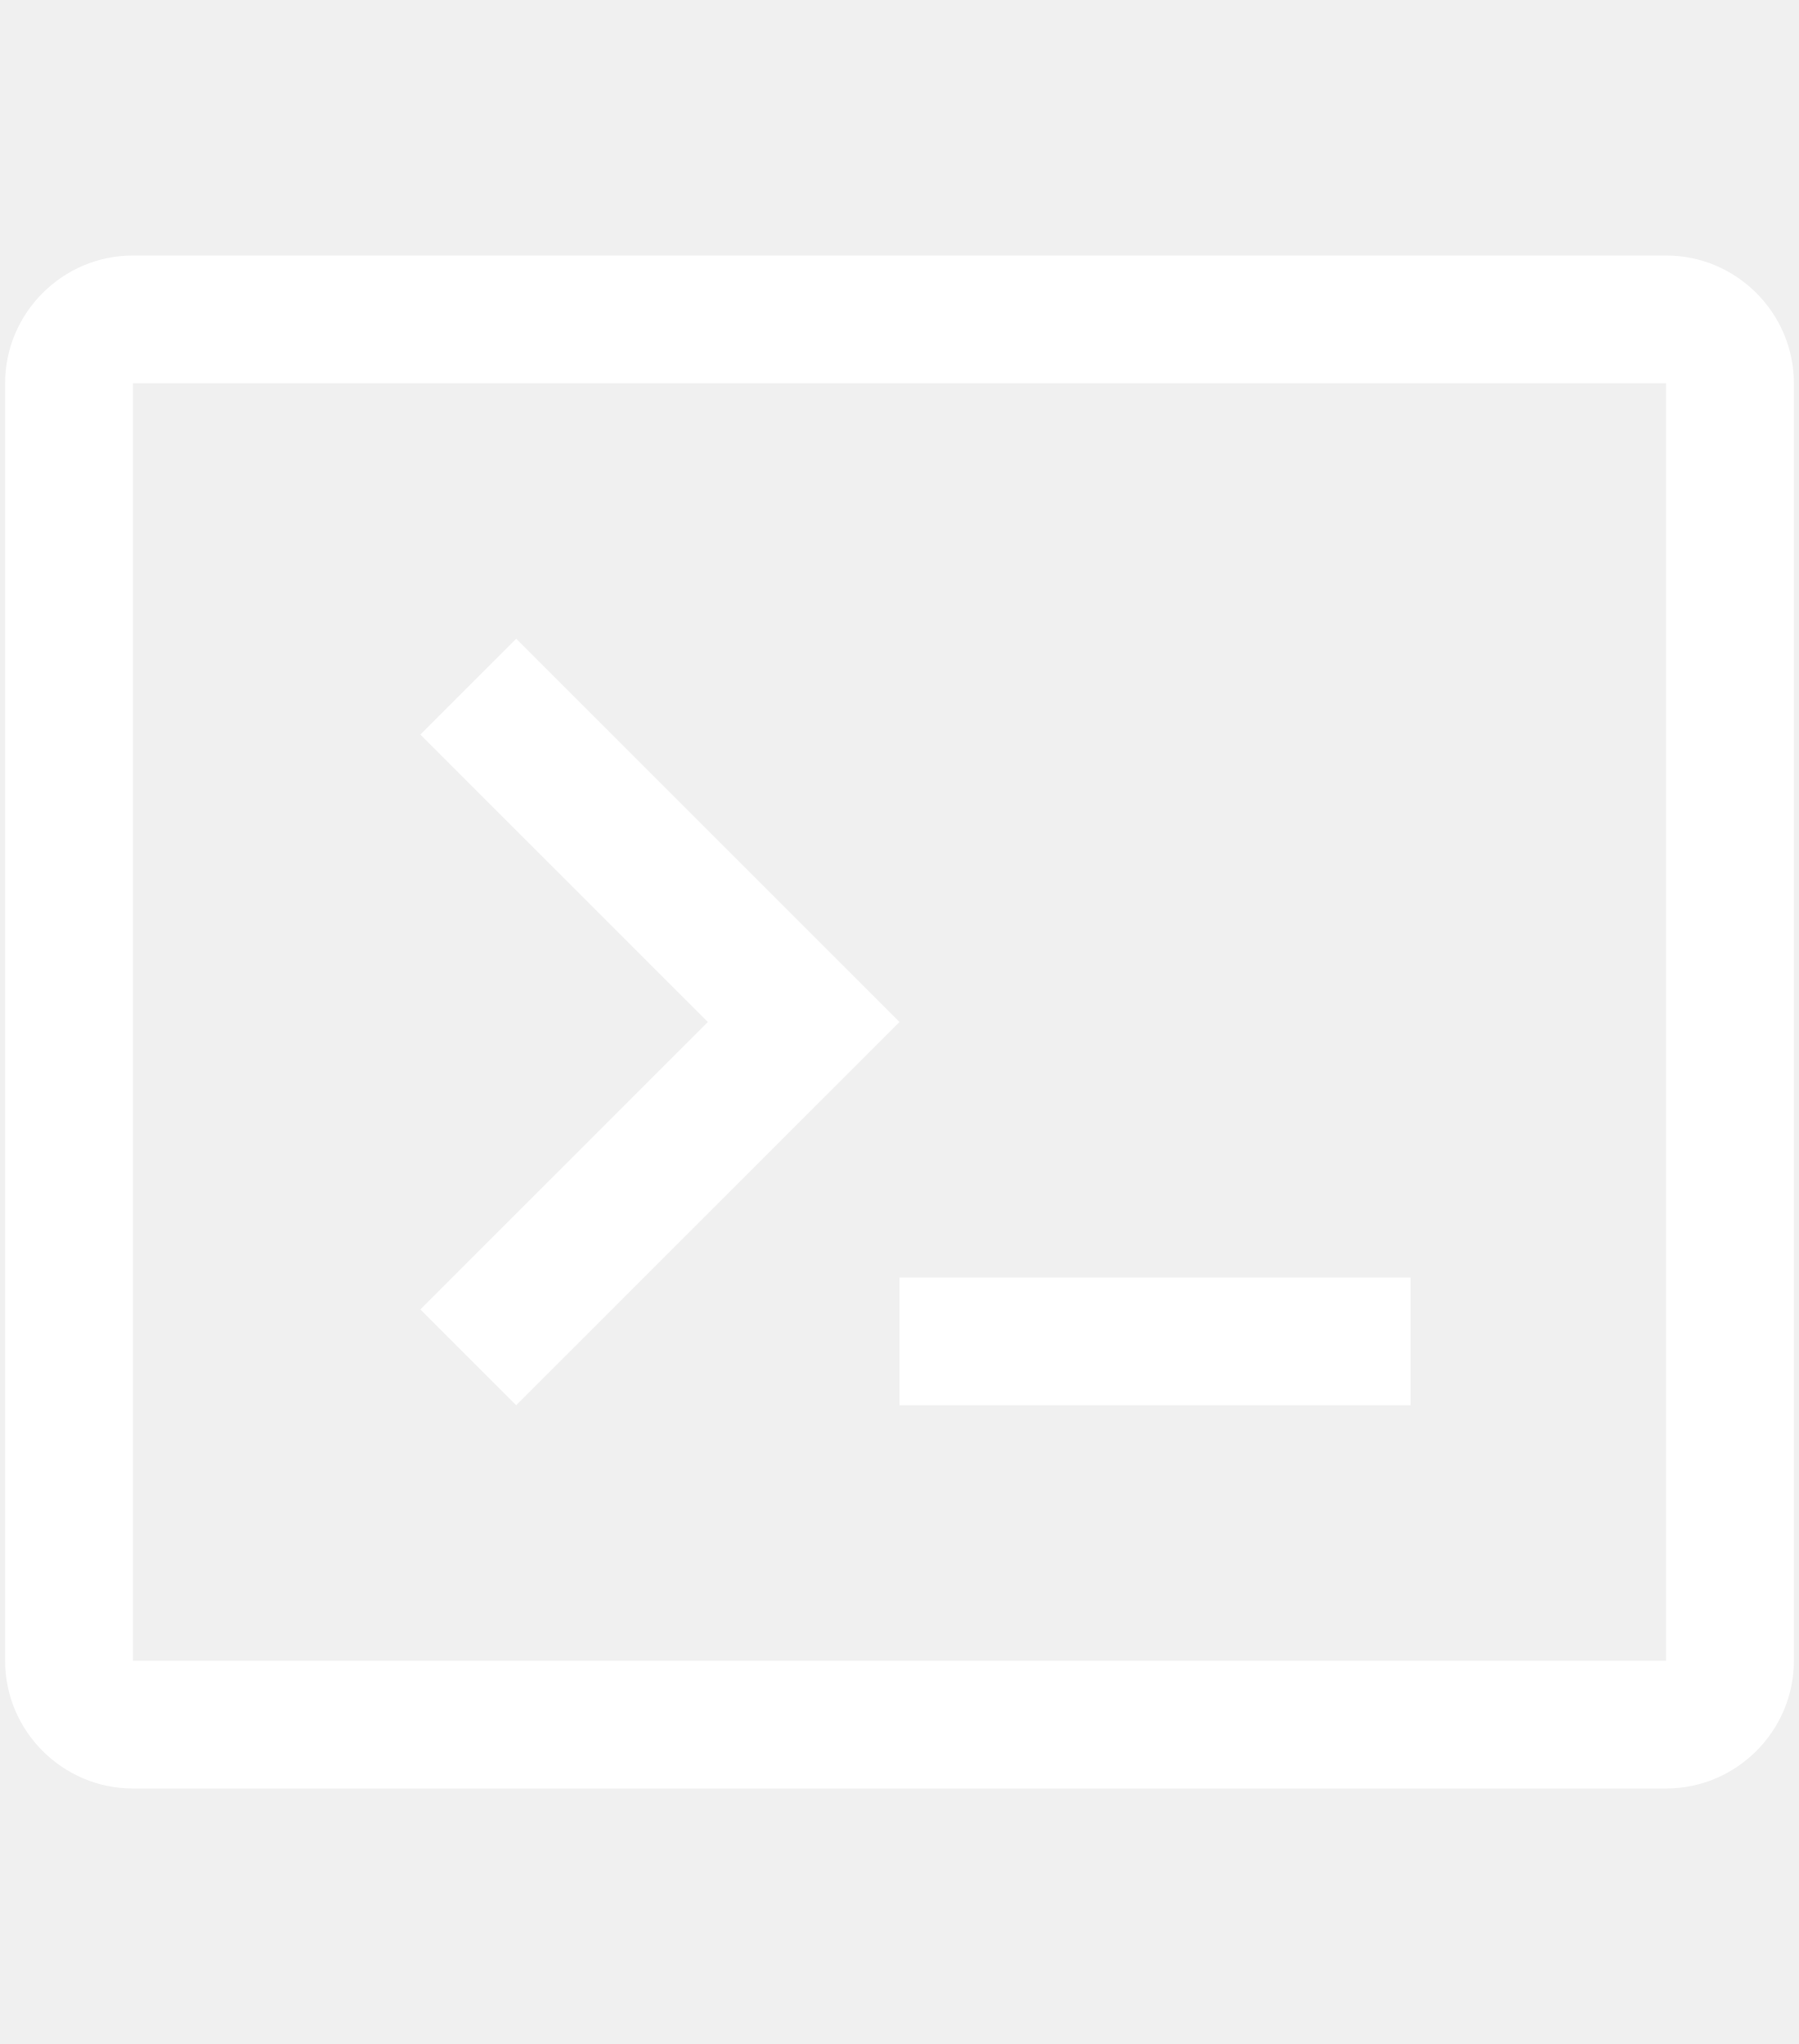
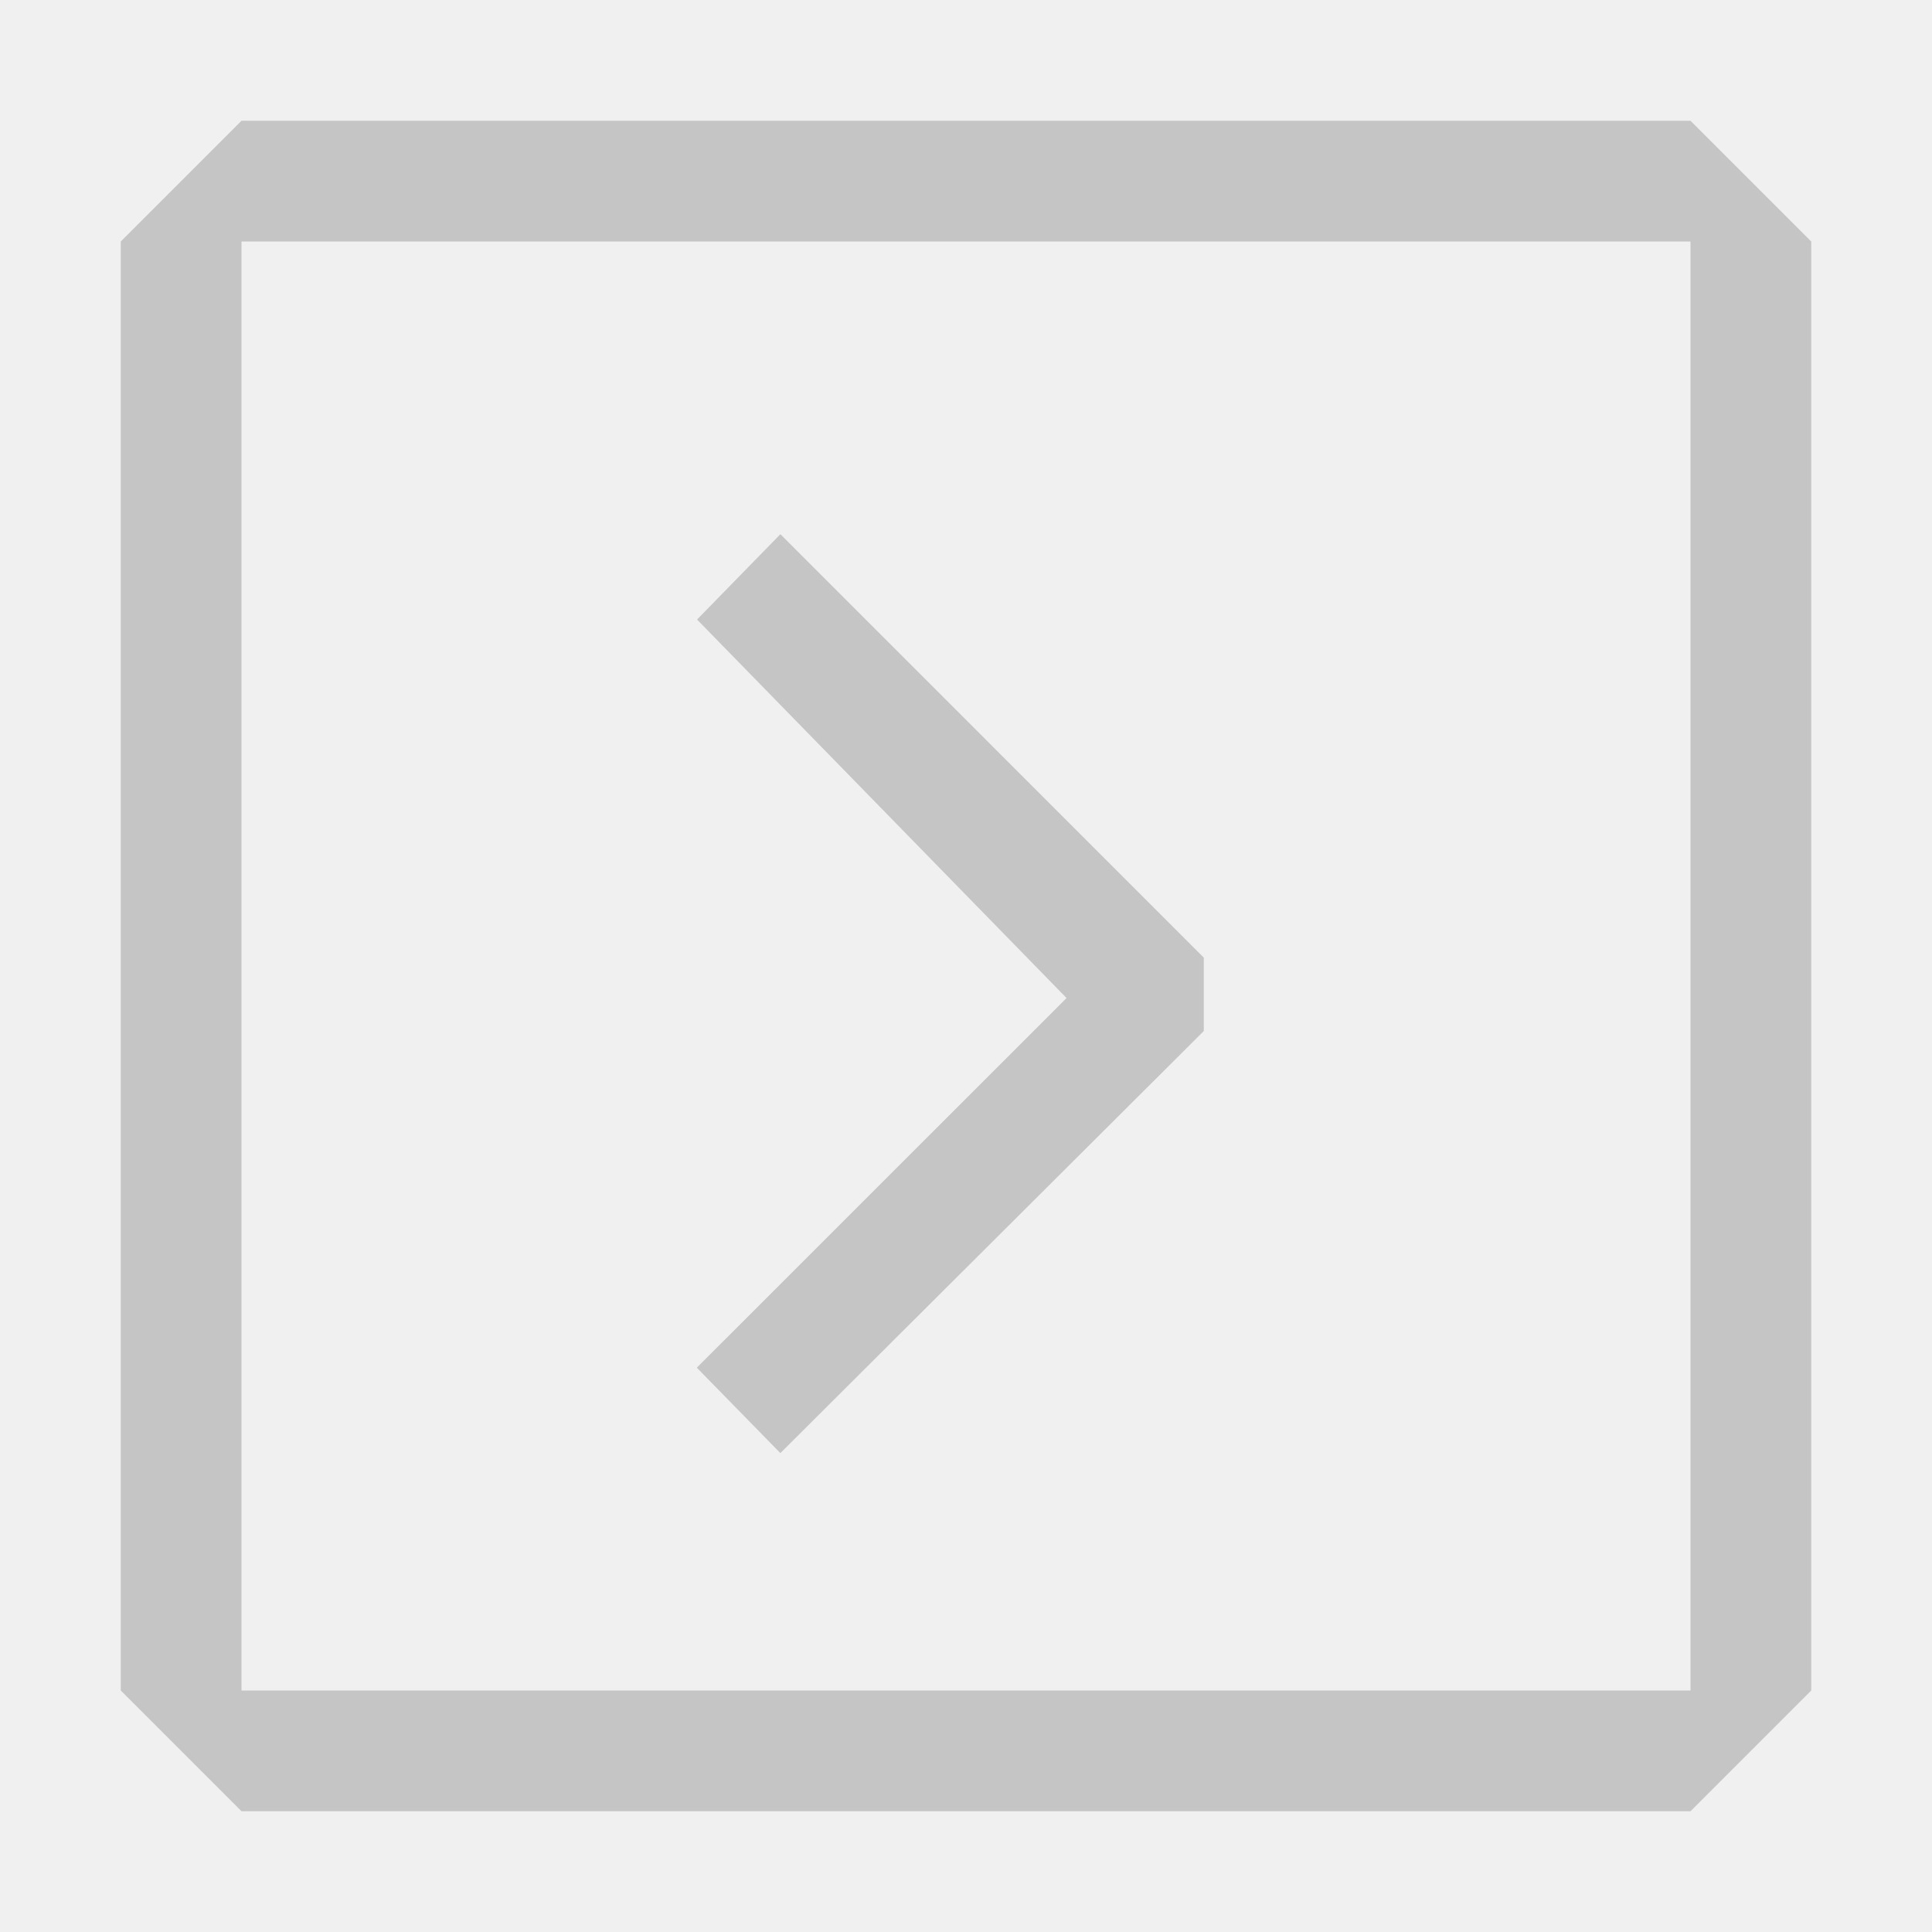
- <svg xmlns="http://www.w3.org/2000/svg" aria-hidden="true" focusable="false" width="0.88em" height="1em" style="-ms-transform: rotate(360deg); -webkit-transform: rotate(360deg); transform: rotate(360deg);" preserveAspectRatio="xMidYMid meet" viewBox="0 0 14 16">
-   <path fill-rule="evenodd" d="M7 10h4v1H7v-1zm-3 1l3-3l-3-3l-.75.75L5.5 8l-2.25 2.25L4 11zm10-8v10c0 .55-.45 1-1 1H1c-.55 0-1-.45-1-1V3c0-.55.45-1 1-1h12c.55 0 1 .45 1 1zm-1 0H1v10h12V3z" fill="white" />
-   <rect x="0" y="0" width="14" height="16" fill="rgba(0, 0, 0, 0)" />
+ <svg xmlns="http://www.w3.org/2000/svg" width="24" height="24" viewBox="0 0 24 24" fill="none">
+   <path fill-rule="evenodd" clip-rule="evenodd" d="M3 1.5L1.5 3V21L3 22.5H21L22.5 21V3L21 1.5H3ZM3 21V3H21V21H3ZM8.656 16.99L9.694 18.051L14.954 12.808V11.896L9.694 6.636L8.659 7.696L13.249 12.398L8.656 16.99Z" fill="#C5C5C5" />
</svg>
